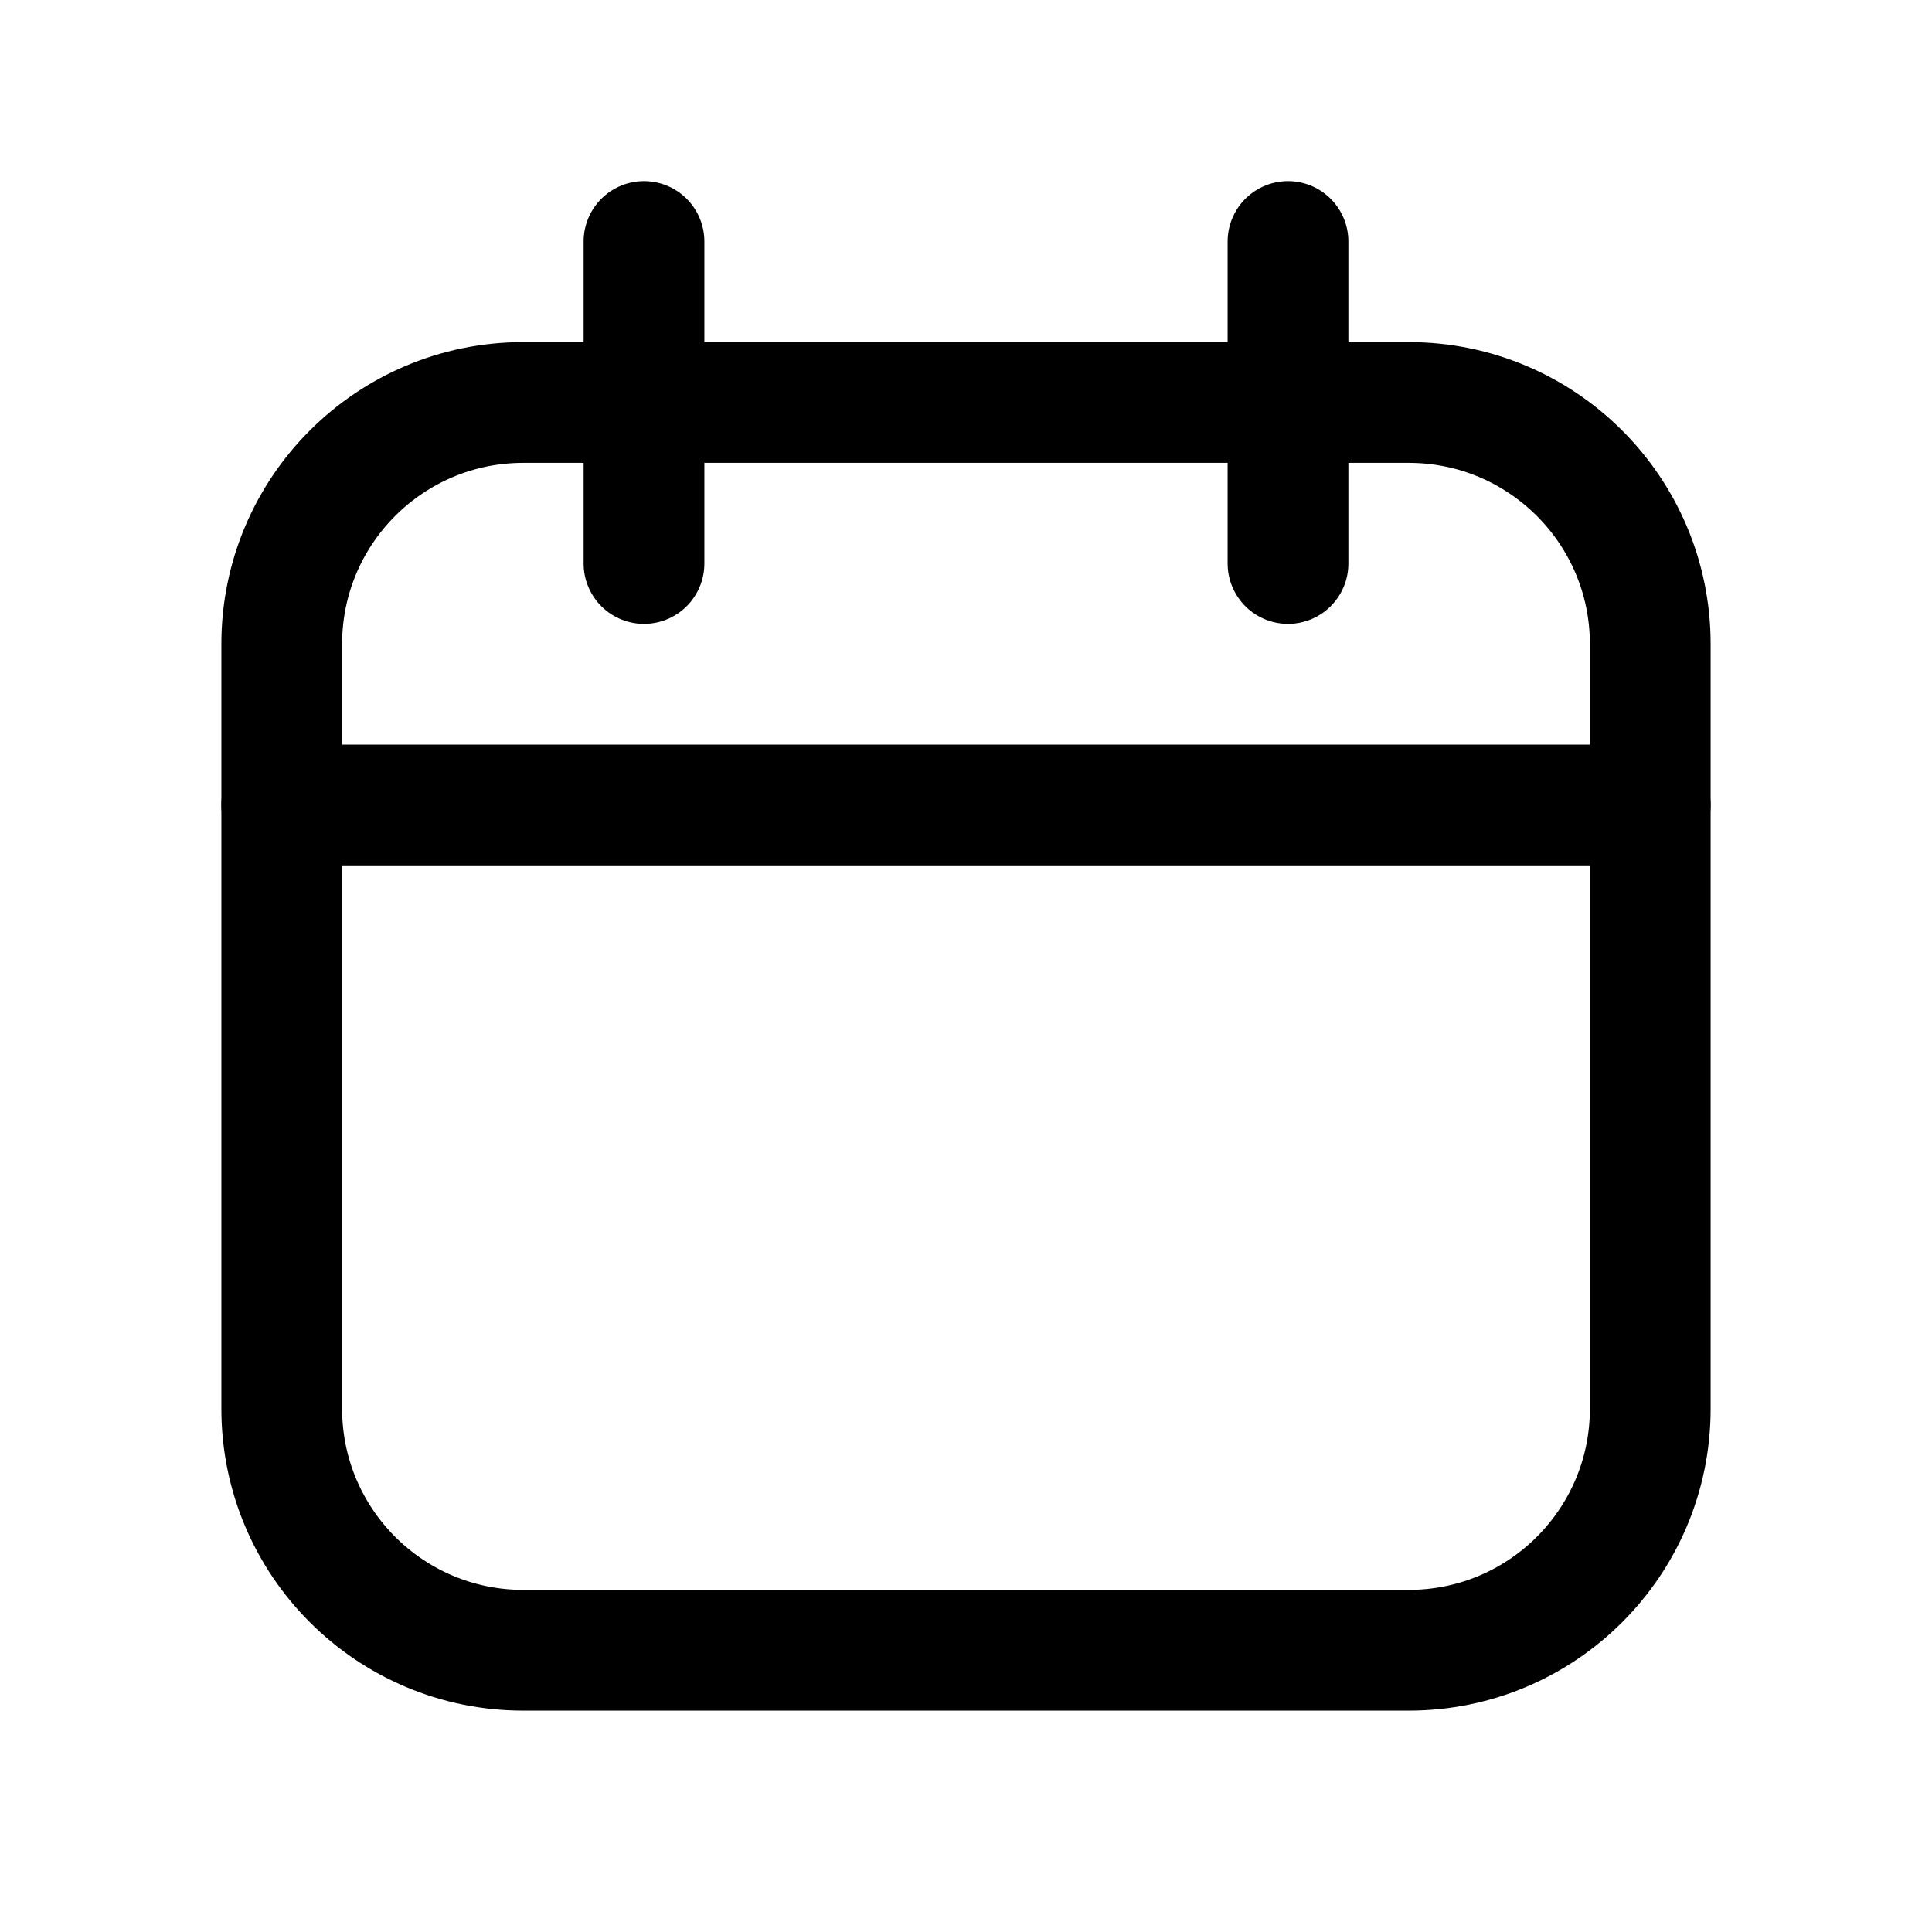
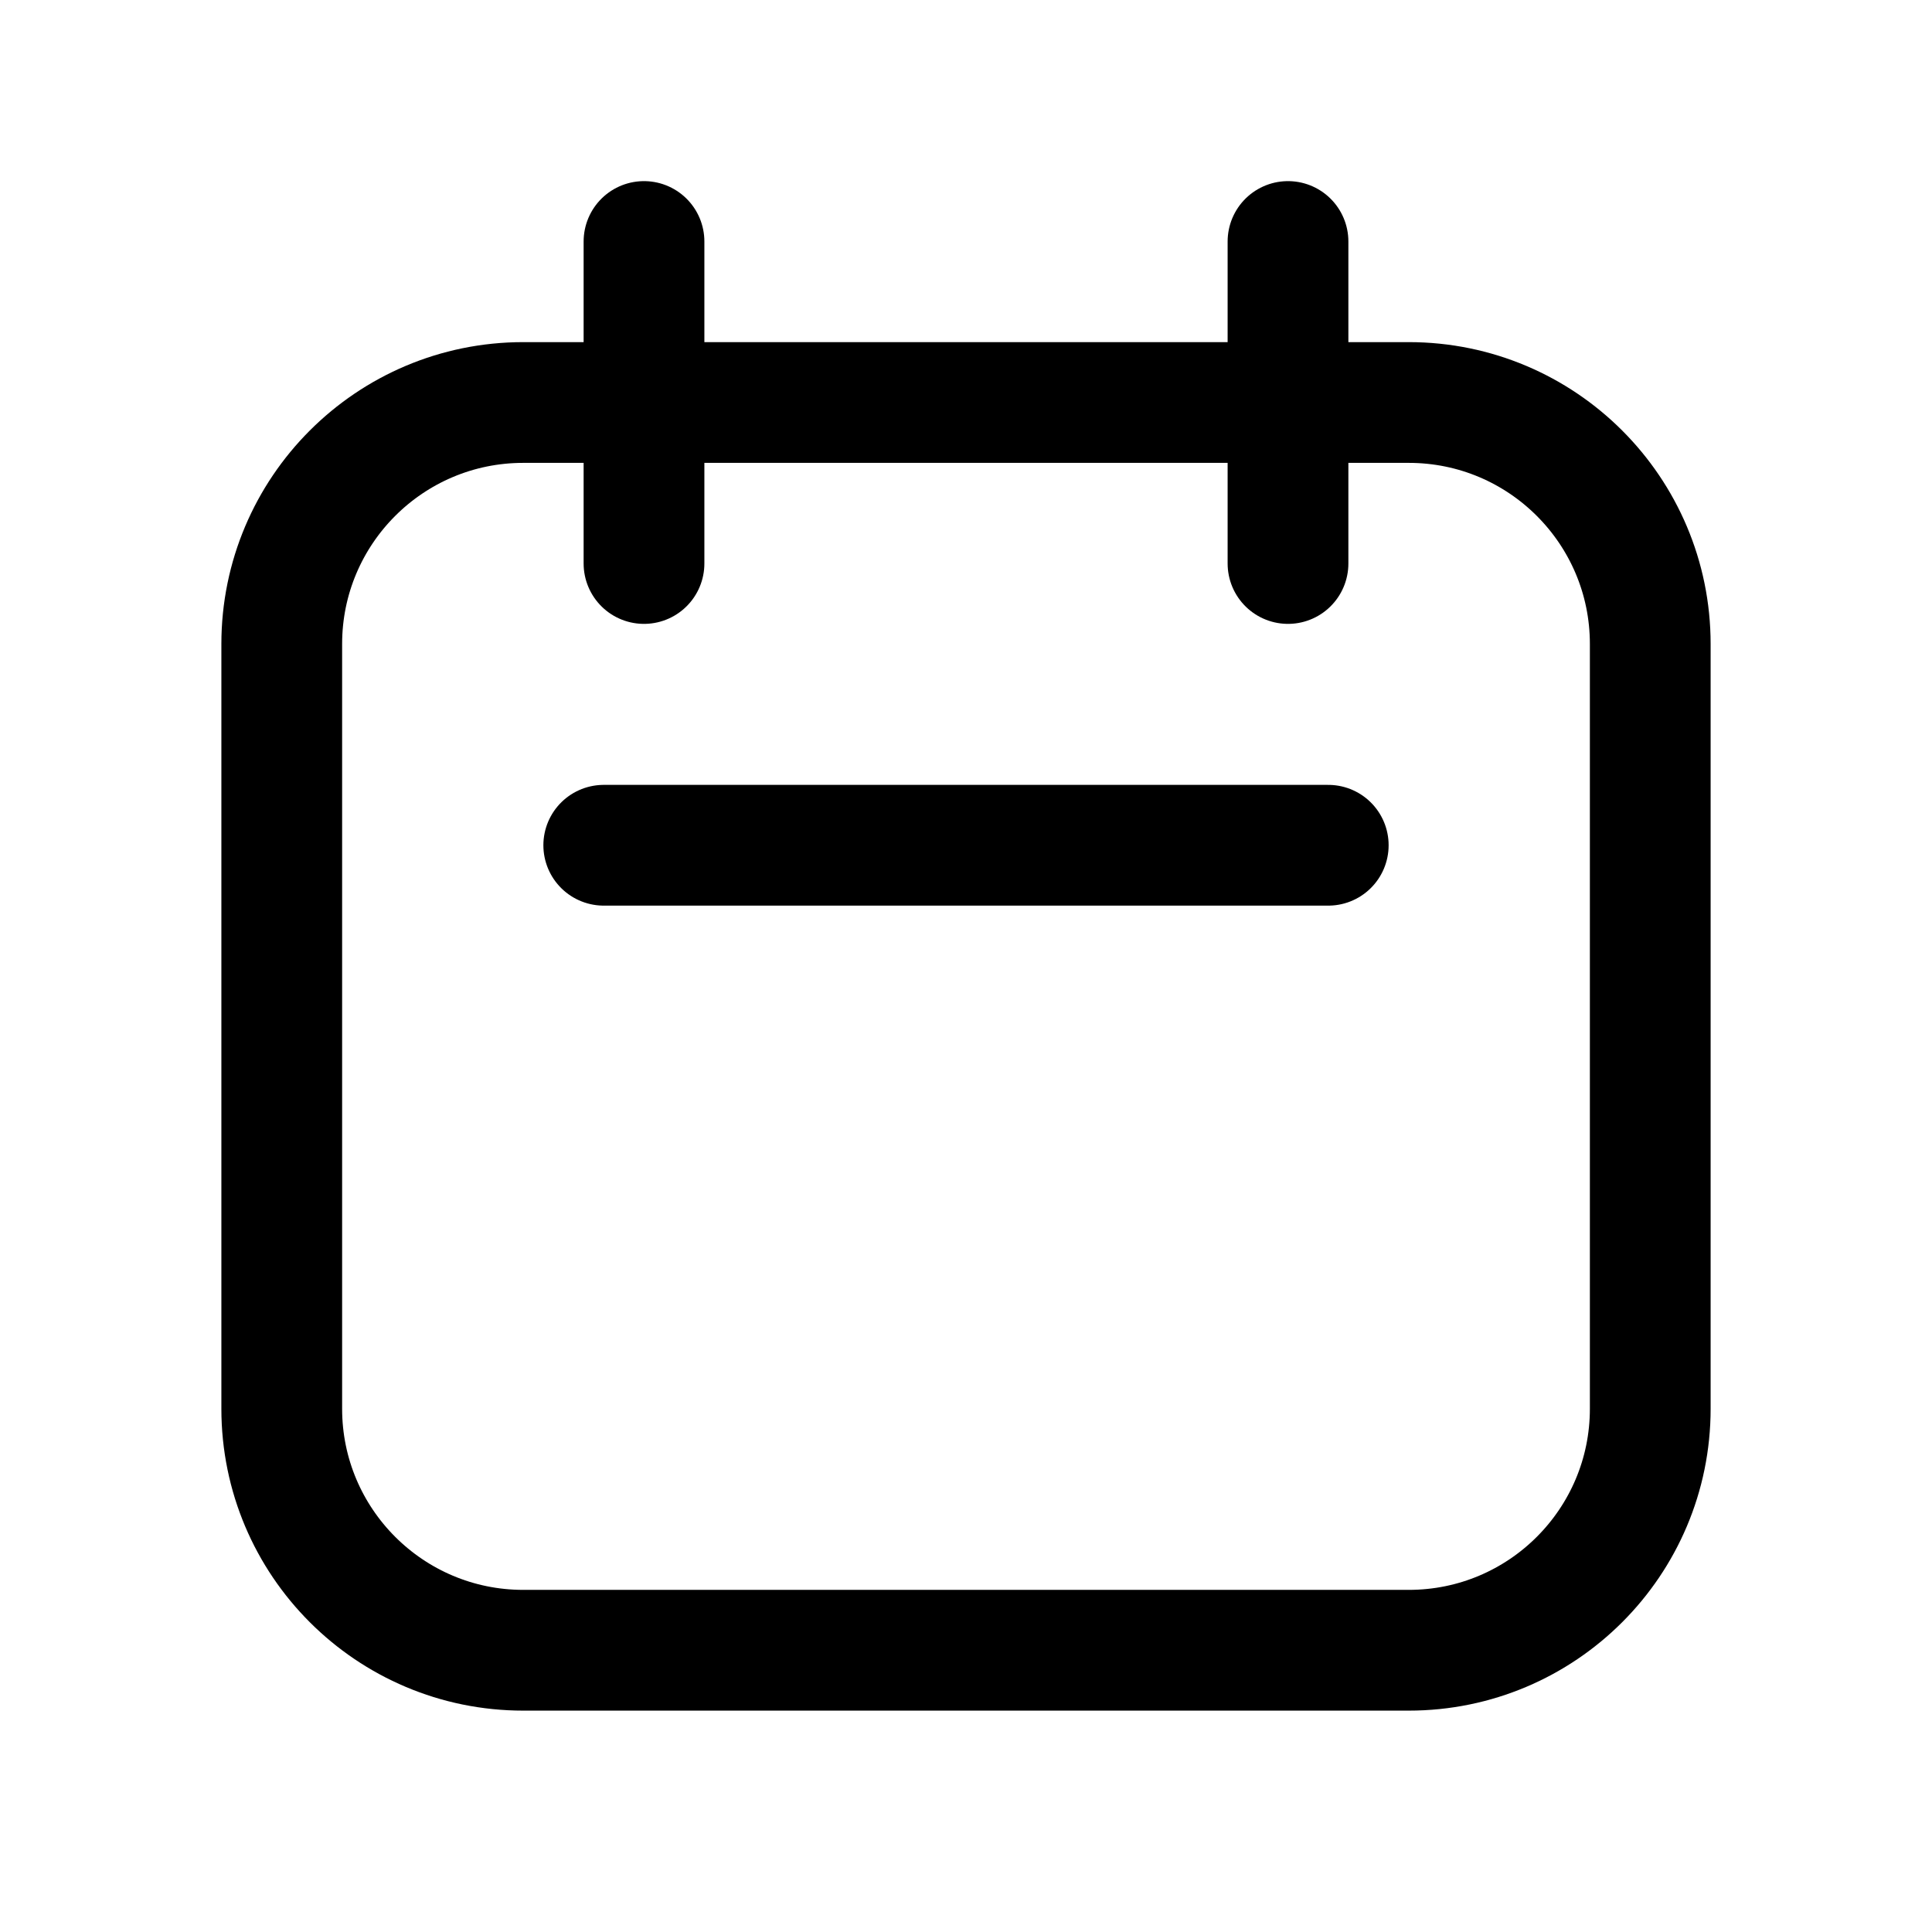
<svg xmlns="http://www.w3.org/2000/svg" viewBox="0 0 24 24" fill="none" stroke="currentColor" stroke-width="1.5" stroke-linecap="round" stroke-linejoin="round">
  <rect x="3.5" y="5" width="17" height="15.5" rx="3" />
-   <path d="M3.5 10h17" />
+   <path d="M7.5 10.5h9" />
  <path d="M8 3v4" />
  <path d="M16 3v4" />
</svg>
